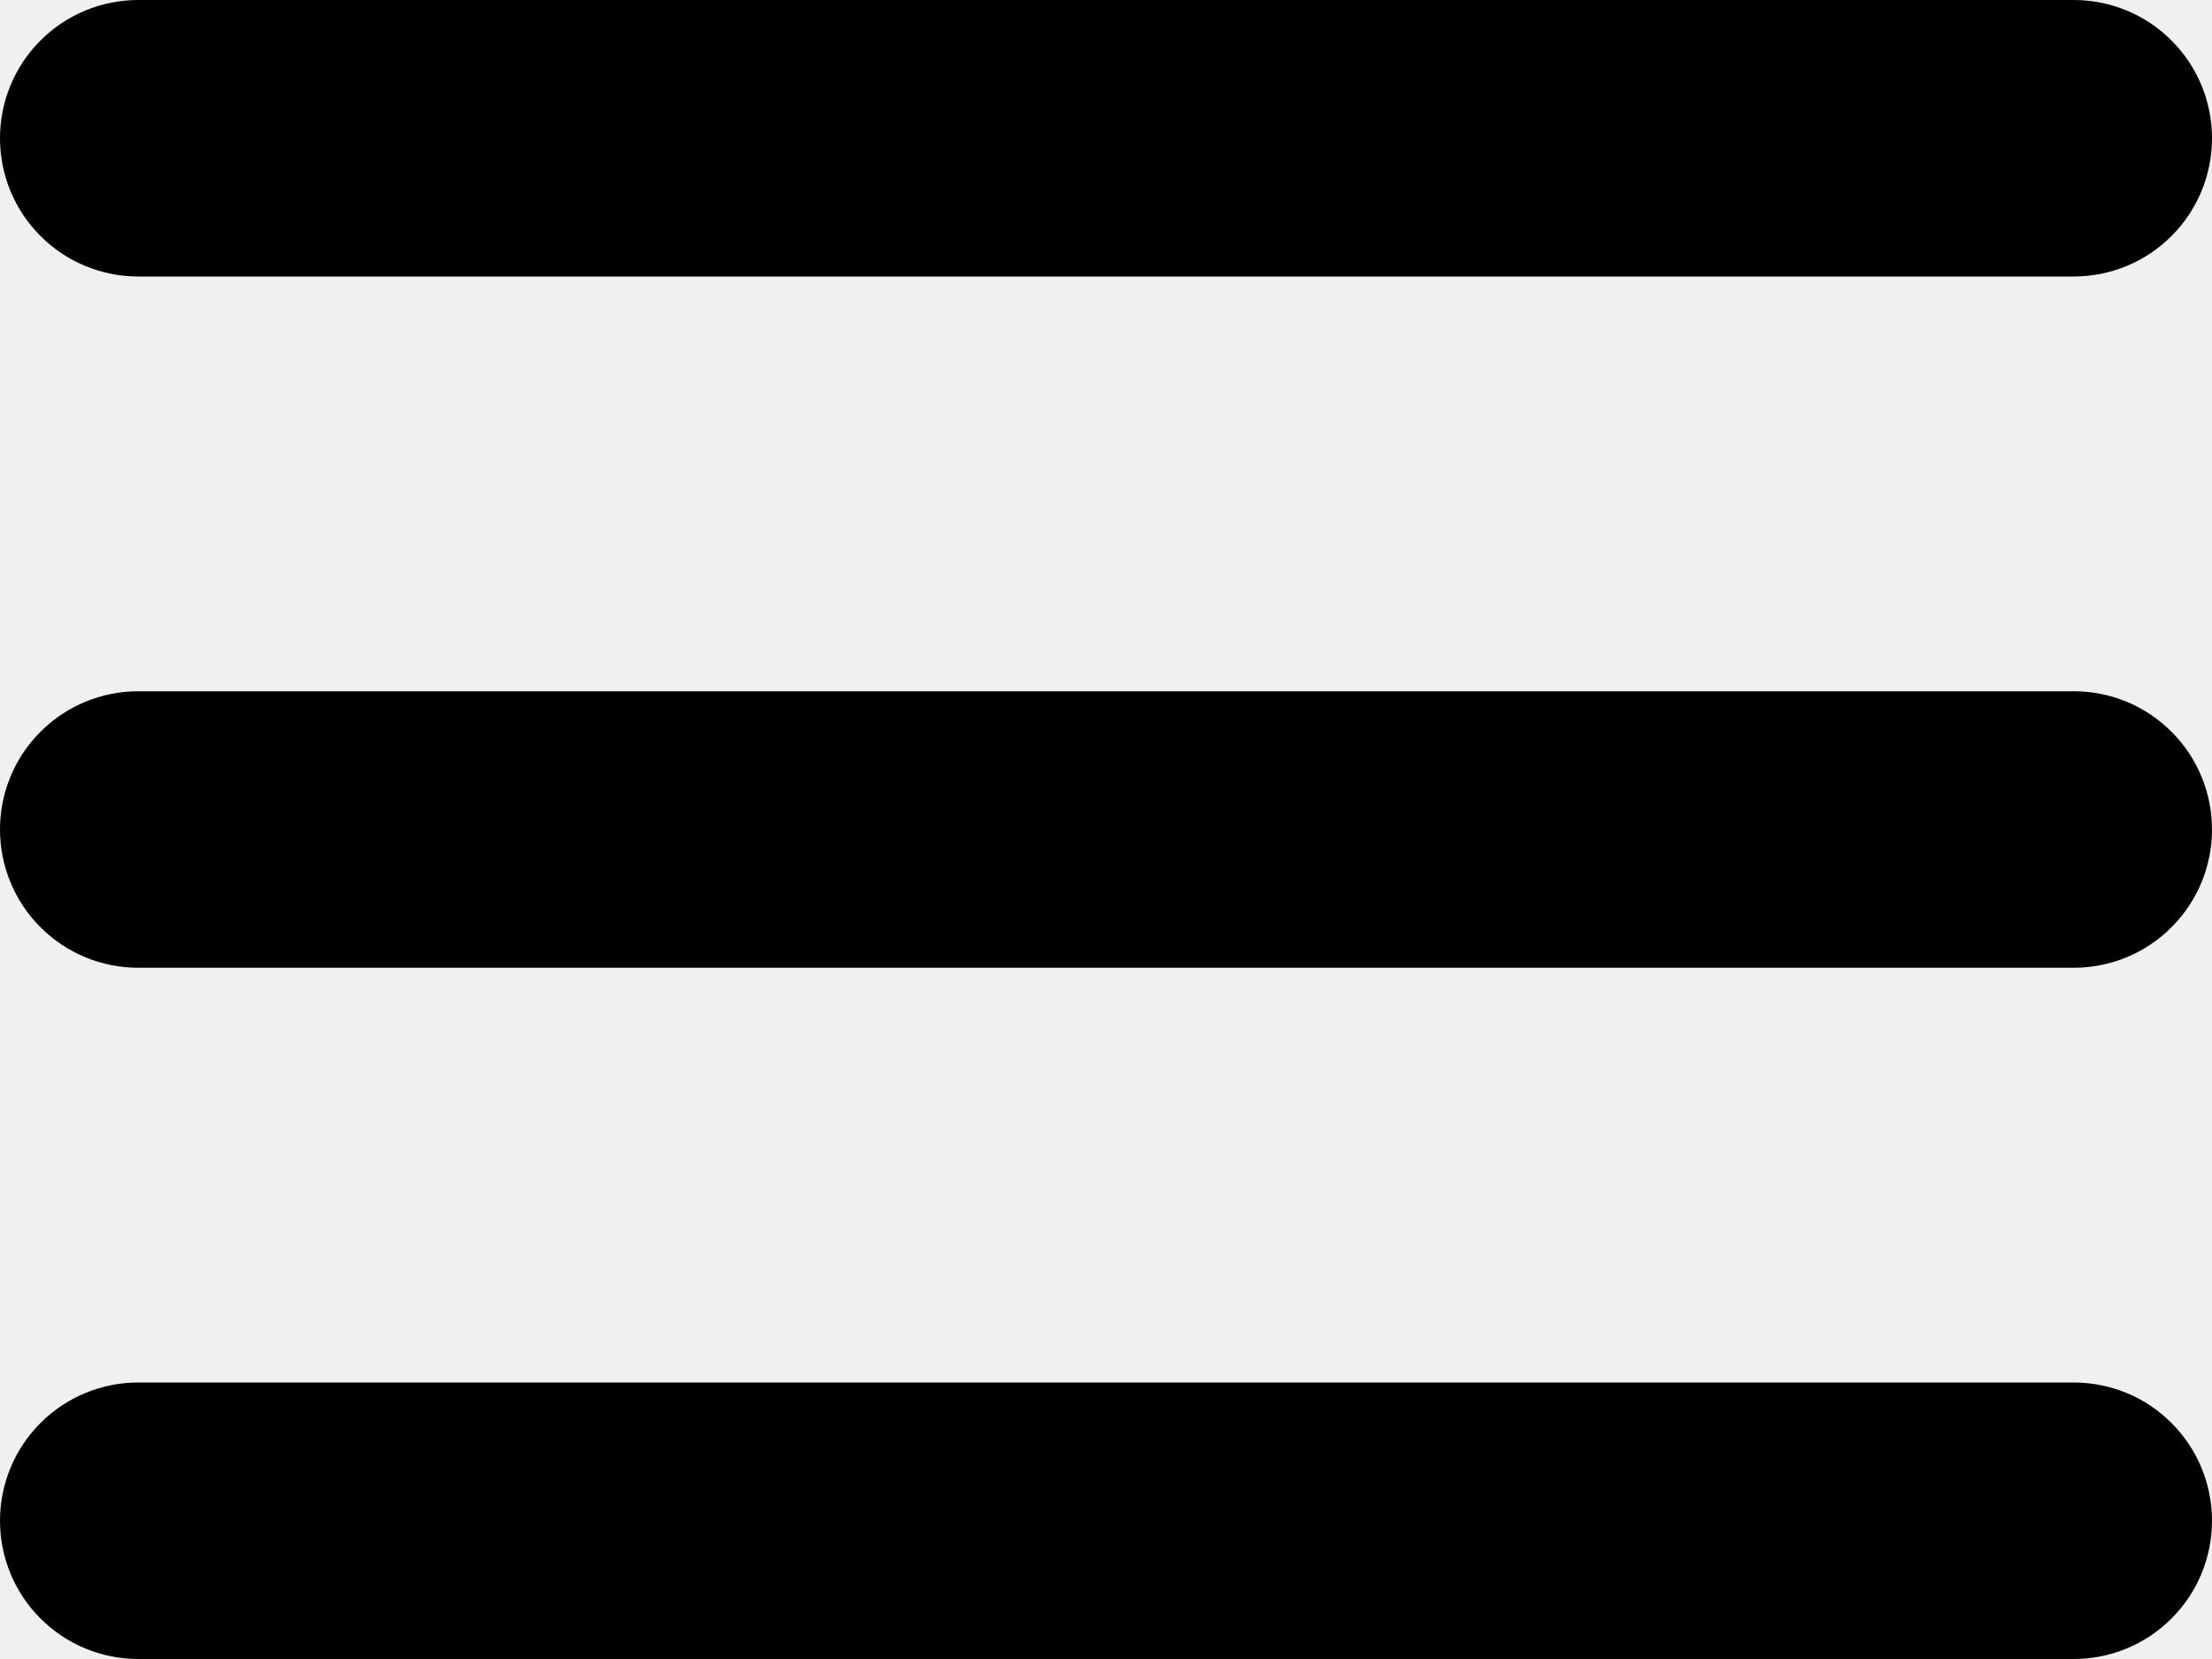
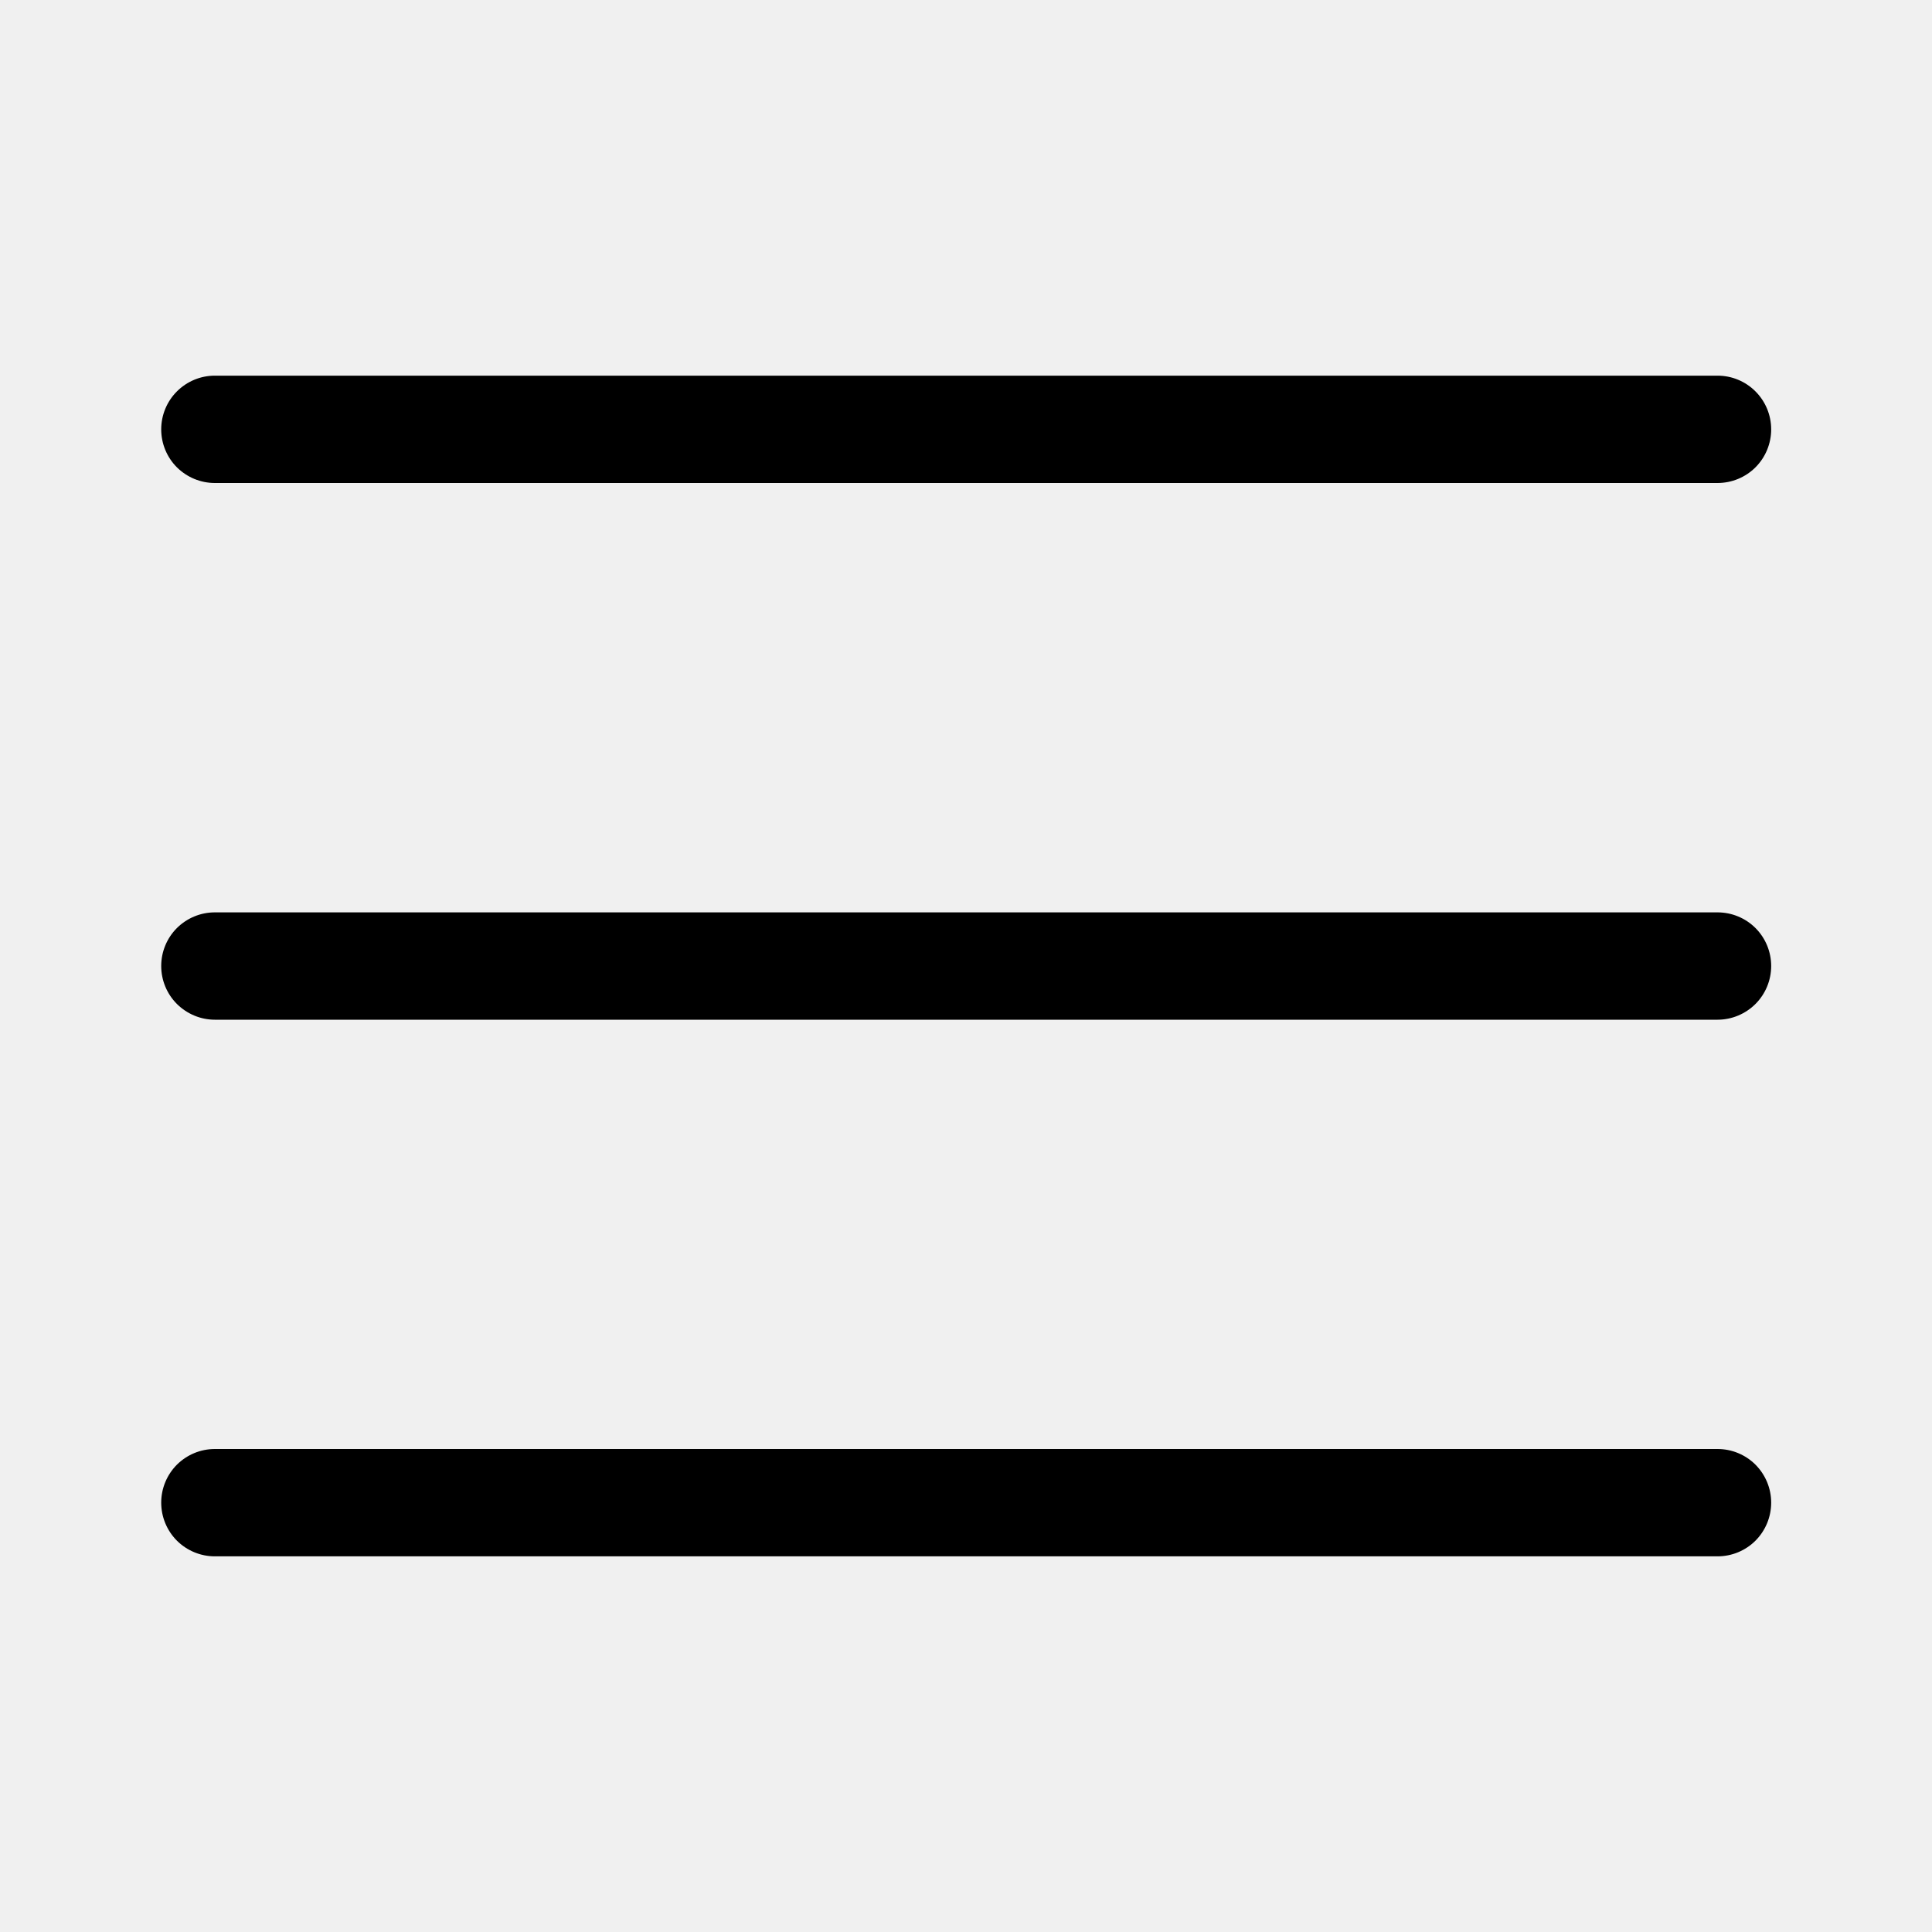
- <svg xmlns="http://www.w3.org/2000/svg" width="16" height="12" viewBox="0 0 16 12" fill="none">
-   <path d="M0 1C0 0.735 0.105 0.48 0.293 0.293C0.48 0.105 0.735 0 1 0H15C15.265 0 15.52 0.105 15.707 0.293C15.895 0.48 16 0.735 16 1C16 1.265 15.895 1.52 15.707 1.707C15.52 1.895 15.265 2 15 2H1C0.735 2 0.48 1.895 0.293 1.707C0.105 1.52 0 1.265 0 1ZM0 6C0 5.735 0.105 5.48 0.293 5.293C0.48 5.105 0.735 5 1 5H15C15.265 5 15.52 5.105 15.707 5.293C15.895 5.48 16 5.735 16 6C16 6.265 15.895 6.52 15.707 6.707C15.52 6.895 15.265 7 15 7H1C0.735 7 0.48 6.895 0.293 6.707C0.105 6.52 0 6.265 0 6ZM0 11C0 10.735 0.105 10.48 0.293 10.293C0.48 10.105 0.735 10 1 10H15C15.265 10 15.52 10.105 15.707 10.293C15.895 10.48 16 10.735 16 11C16 11.265 15.895 11.52 15.707 11.707C15.52 11.895 15.265 12 15 12H1C0.735 12 0.48 11.895 0.293 11.707C0.105 11.52 0 11.265 0 11Z" fill="black" />
+ <svg xmlns="http://www.w3.org/2000/svg" width="25" height="25" viewBox="0 0 25 25" fill="none">
+   <g clip-path="url(#clip0_58_5795)">
+     <path d="M22.225 20.139H2.78C2.596 20.139 2.42 20.066 2.289 19.936C2.159 19.805 2.086 19.629 2.086 19.444C2.086 19.26 2.159 19.084 2.289 18.953C2.42 18.823 2.596 18.75 2.78 18.75H22.225C22.409 18.75 22.586 18.823 22.716 18.953C22.846 19.084 22.919 19.26 22.919 19.444C22.919 19.629 22.846 19.805 22.716 19.936C22.586 20.066 22.409 20.139 22.225 20.139Z" fill="black" />
+     <path d="M22.225 13.195H2.78C2.596 13.195 2.42 13.121 2.289 12.991C2.159 12.861 2.086 12.684 2.086 12.5C2.086 12.316 2.159 12.139 2.289 12.009C2.42 11.879 2.596 11.806 2.78 11.806H22.225C22.409 11.806 22.586 11.879 22.716 12.009C22.846 12.139 22.919 12.316 22.919 12.5C22.919 12.684 22.846 12.861 22.716 12.991C22.586 13.121 22.409 13.195 22.225 13.195Z" fill="black" />
+     <path d="M22.225 6.25H2.78C2.596 6.25 2.42 6.177 2.289 6.047C2.159 5.917 2.086 5.74 2.086 5.556C2.086 5.372 2.159 5.195 2.289 5.065C2.42 4.934 2.596 4.861 2.78 4.861H22.225C22.409 4.861 22.586 4.934 22.716 5.065C22.846 5.195 22.919 5.372 22.919 5.556C22.919 5.74 22.846 5.917 22.716 6.047C22.586 6.177 22.409 6.25 22.225 6.25Z" fill="black" />
+   </g>
+   <defs>
+     <clipPath id="clip0_58_5795">
+       <rect width="25" height="25" fill="white" />
+     </clipPath>
+   </defs>
</svg>
